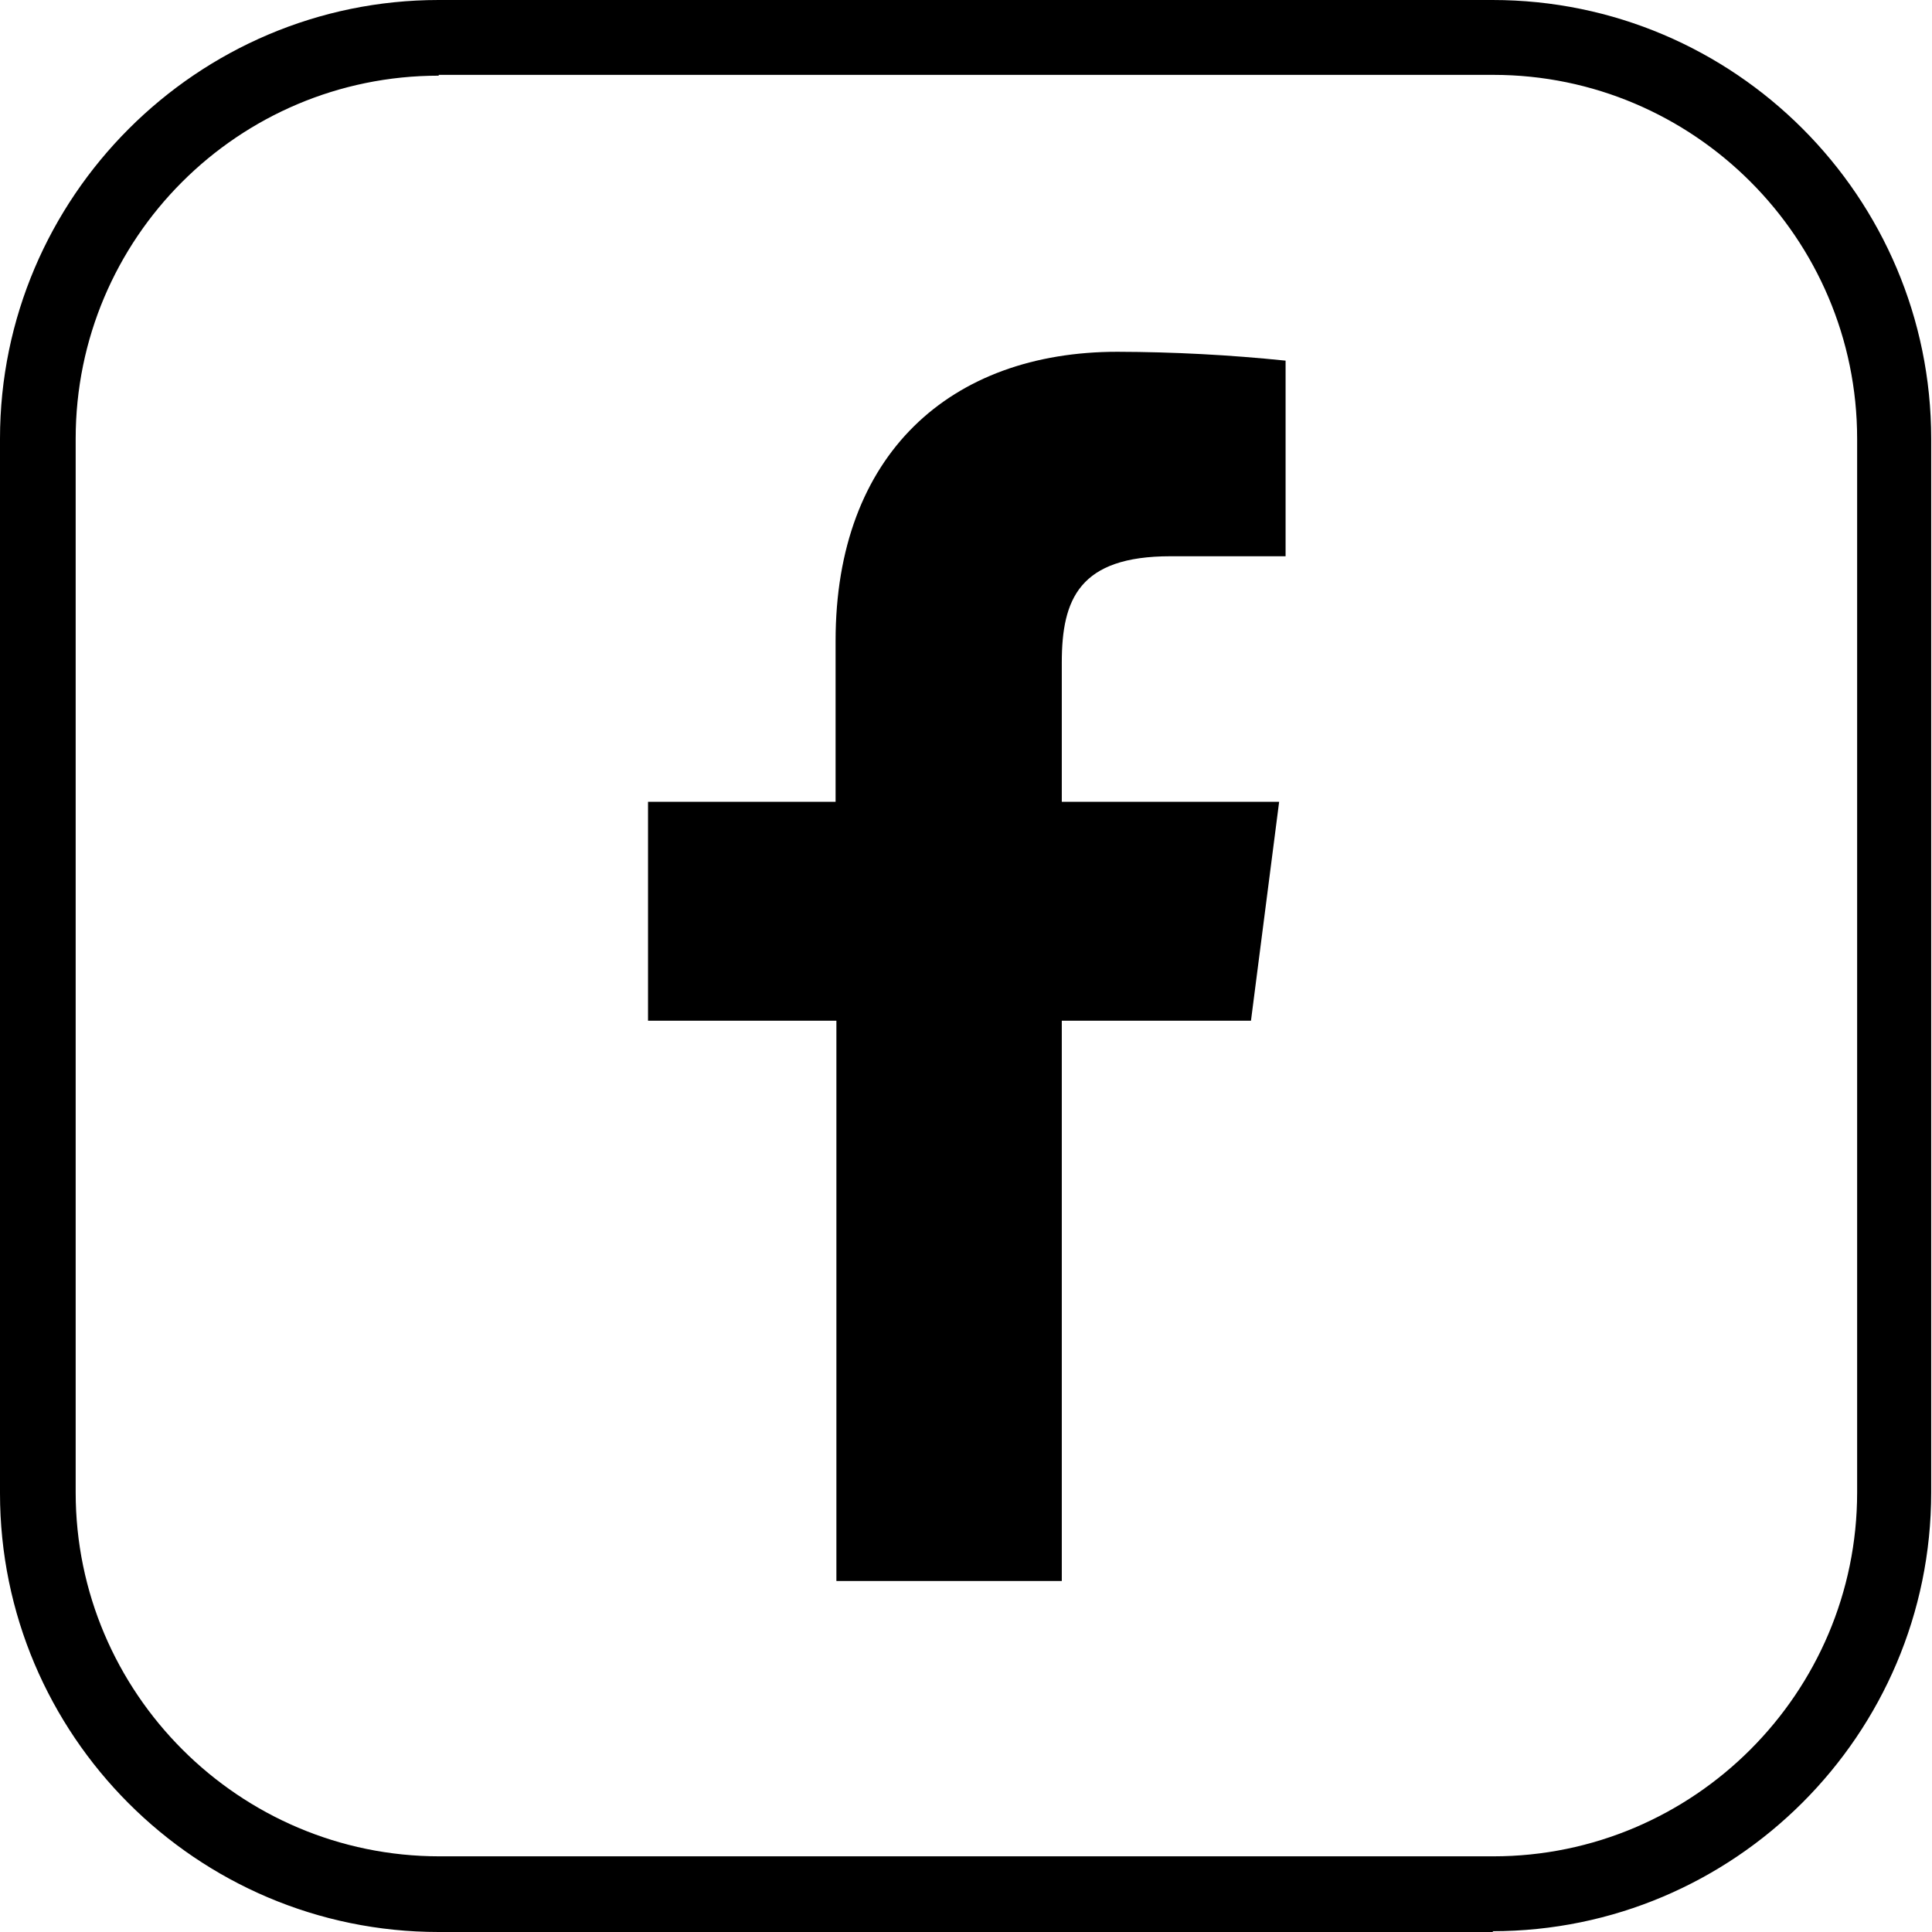
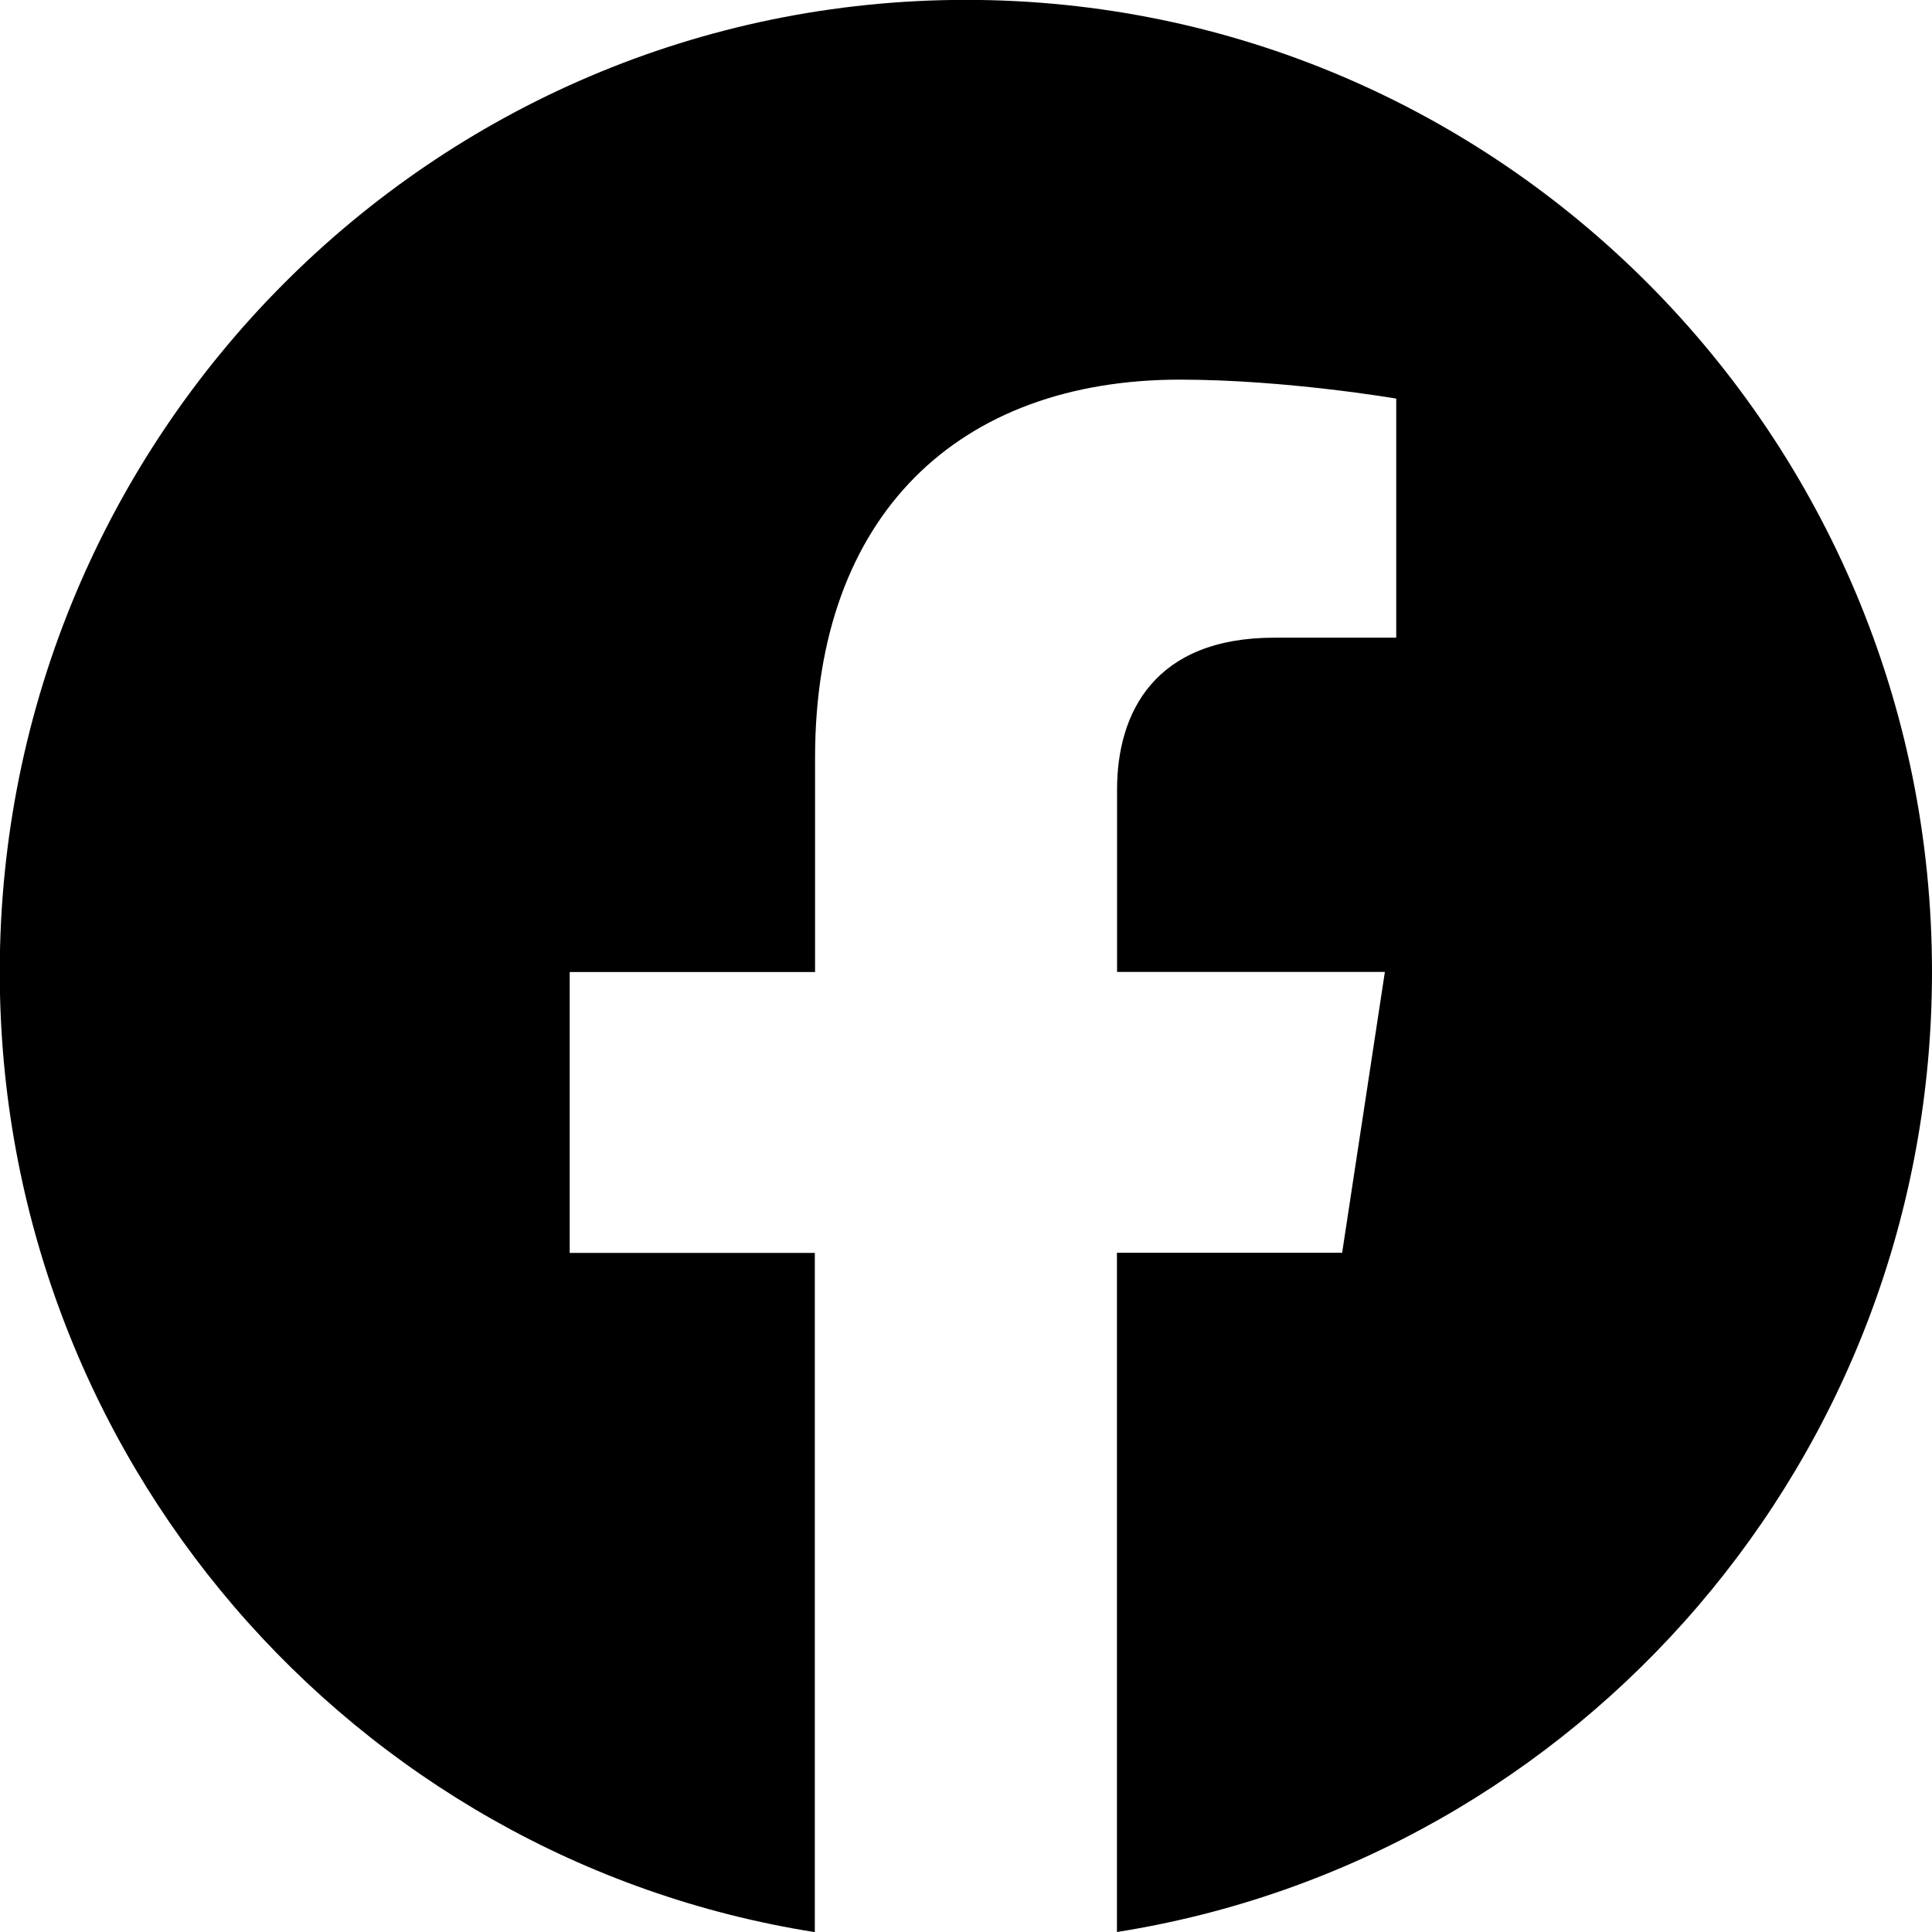
- <svg xmlns="http://www.w3.org/2000/svg" data-name="Capa 2" viewBox="0 0 24 24" fill="currentColor">
-   <g data-name="Capa 1">
-     <path d="M18.55 24H5.45C2.44 24 0 21.55 0 18.55V5.45C0 2.45 2.45 0 5.45 0h13.09c3.01 0 5.45 2.45 5.45 5.45v13.09c0 3.01-2.45 5.45-5.45 5.45ZM5.45.94C2.96.94.94 2.96.94 5.45v13.09c0 2.49 2.03 4.52 4.52 4.52h13.09c2.49 0 4.52-2.03 4.52-4.52V5.45c0-2.49-2.03-4.52-4.52-4.52H5.45Z" />
-     <path d="M13.19 19.64v-6.96h2.35l.35-2.72h-2.7V8.23c0-.79.22-1.32 1.35-1.32h1.43V4.48a20.9 20.9 0 0 0-2.09-.11c-2.07 0-3.5 1.27-3.5 3.59v2H8.05v2.72h2.34v6.96h2.81Z" />
-   </g>
+ <svg xmlns="http://www.w3.org/2000/svg" width="32" height="32" viewBox="0 0 16 16">
+   <path fill="currentColor" d="M16 8.049c0-4.446-3.582-8.05-8-8.05C3.58 0-.002 3.603-.002 8.05c0 4.017 2.926 7.347 6.75 7.951v-5.625h-2.03V8.05H6.75V6.275c0-2.017 1.195-3.131 3.022-3.131c.876 0 1.791.157 1.791.157v1.98h-1.009c-.993 0-1.303.621-1.303 1.258v1.51h2.218l-.354 2.326H9.25V16c3.824-.604 6.75-3.934 6.75-7.951" />
</svg>
